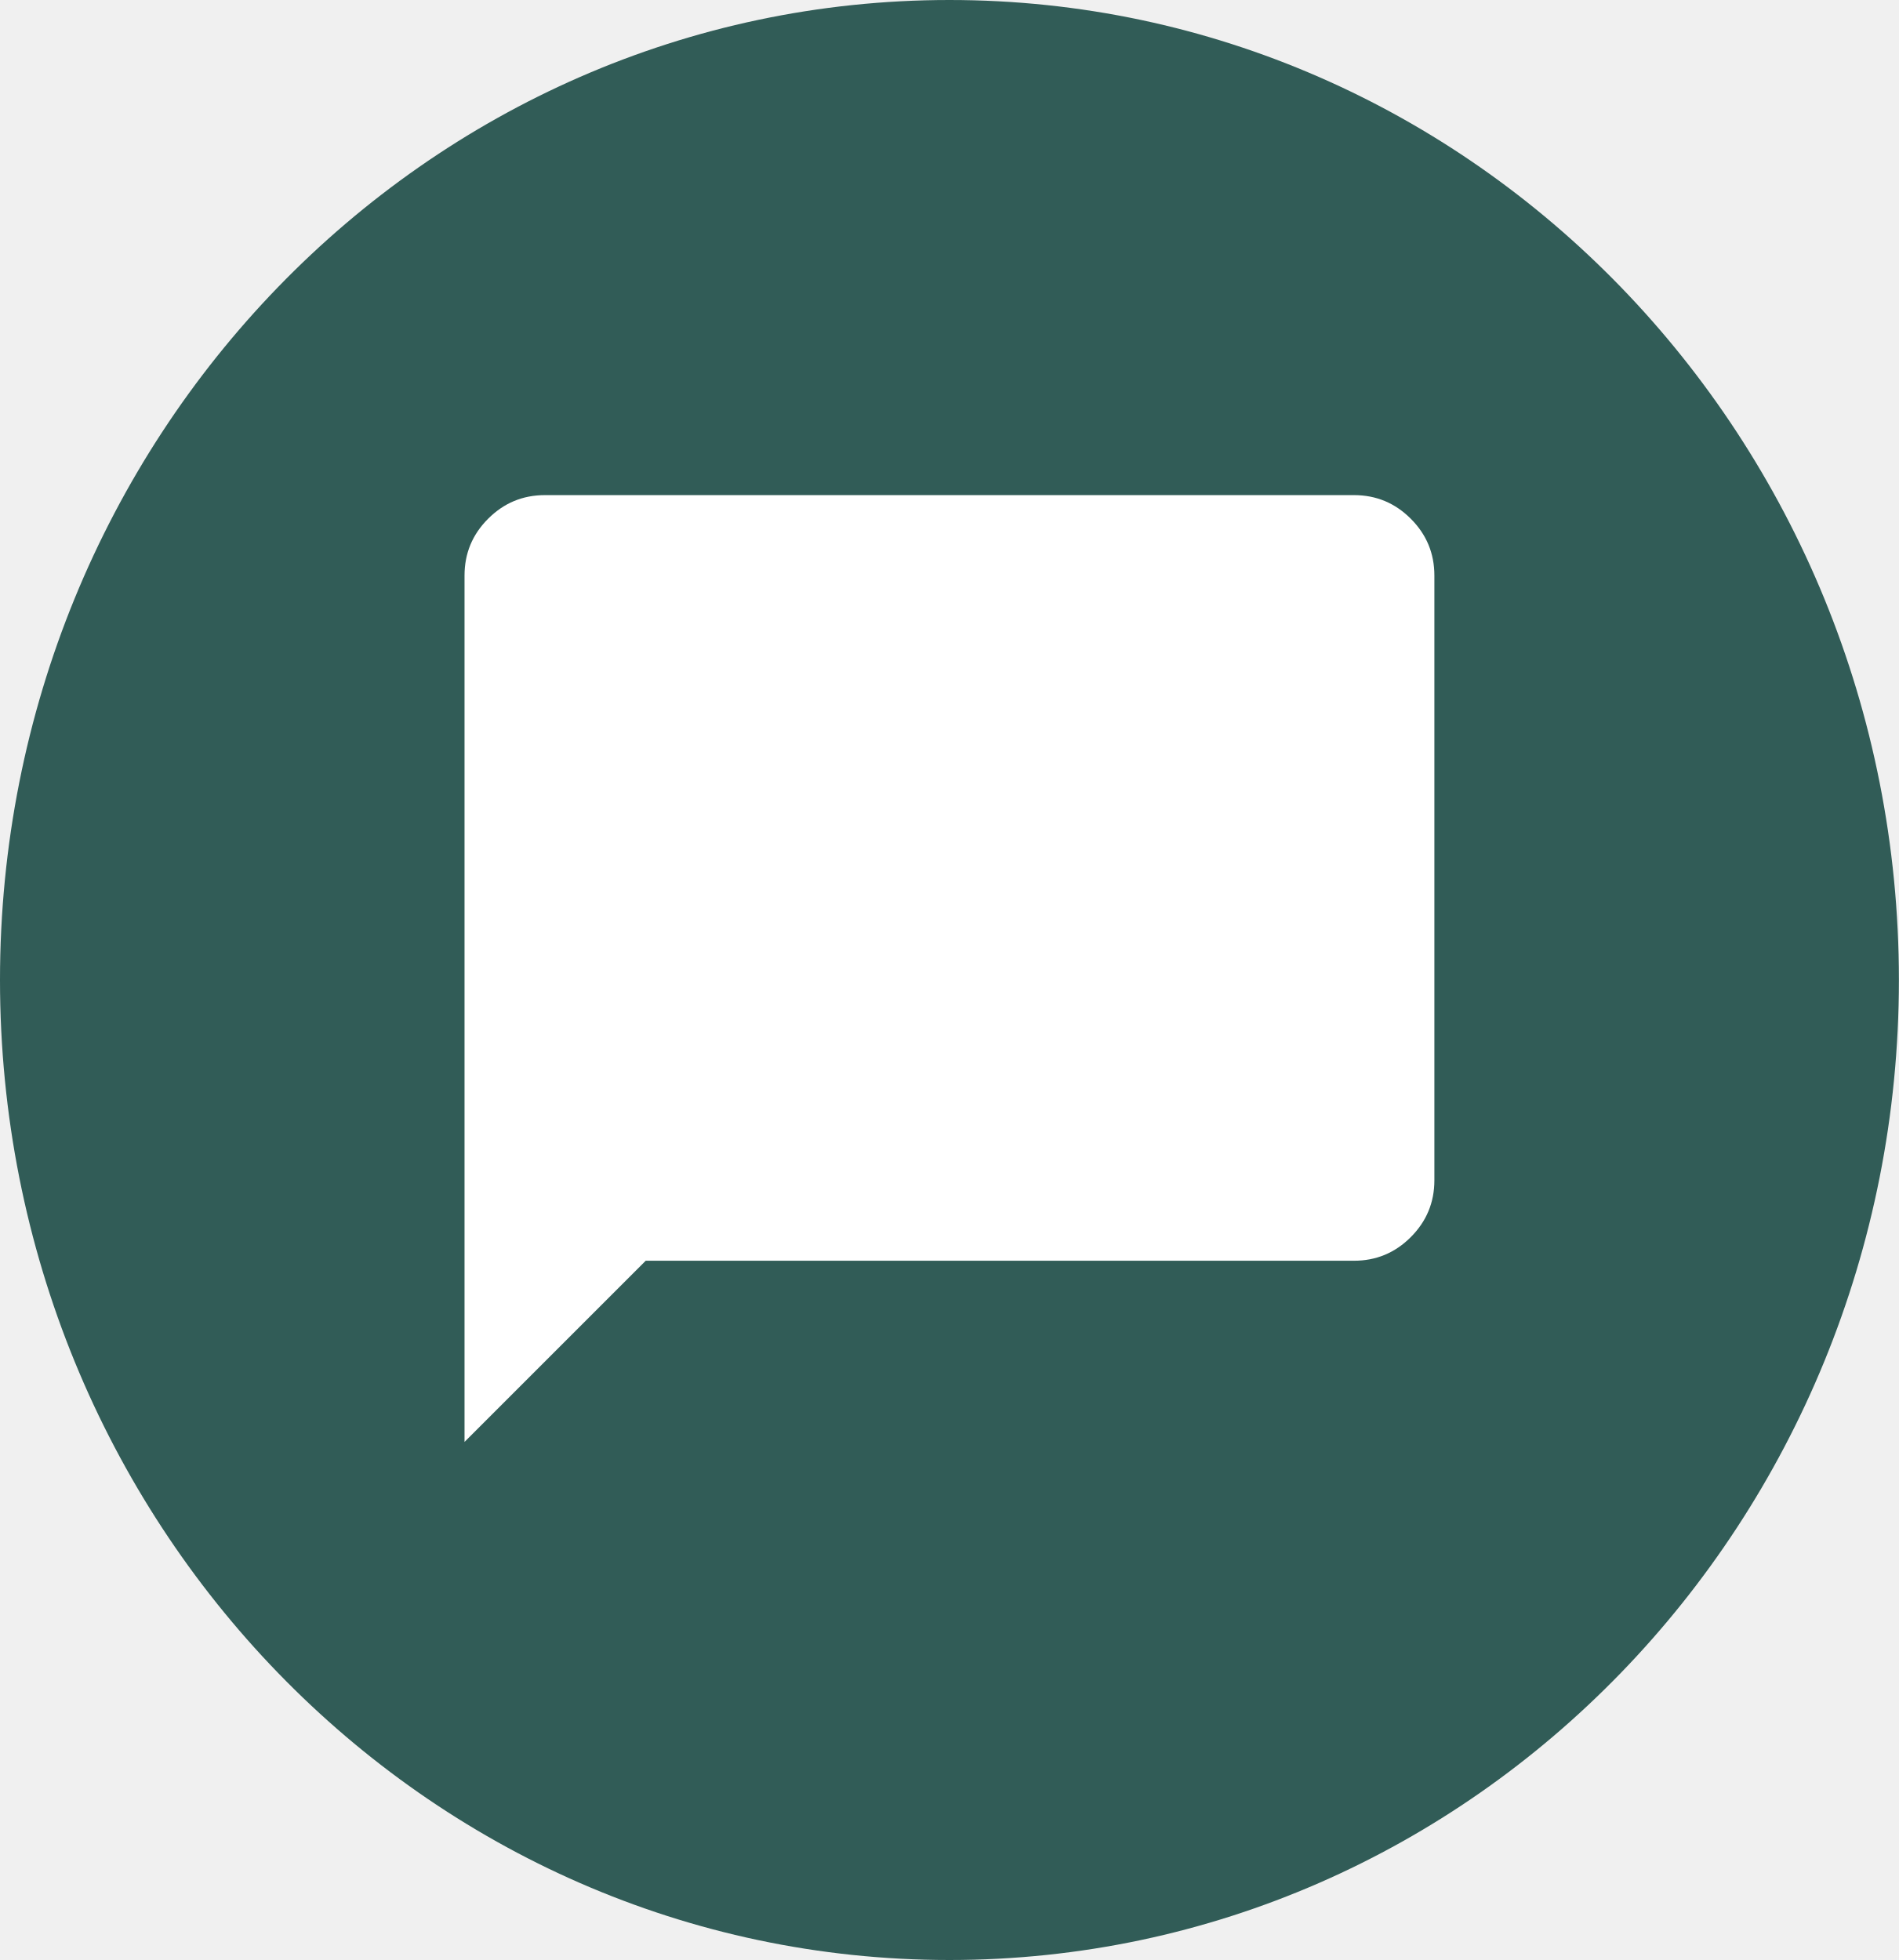
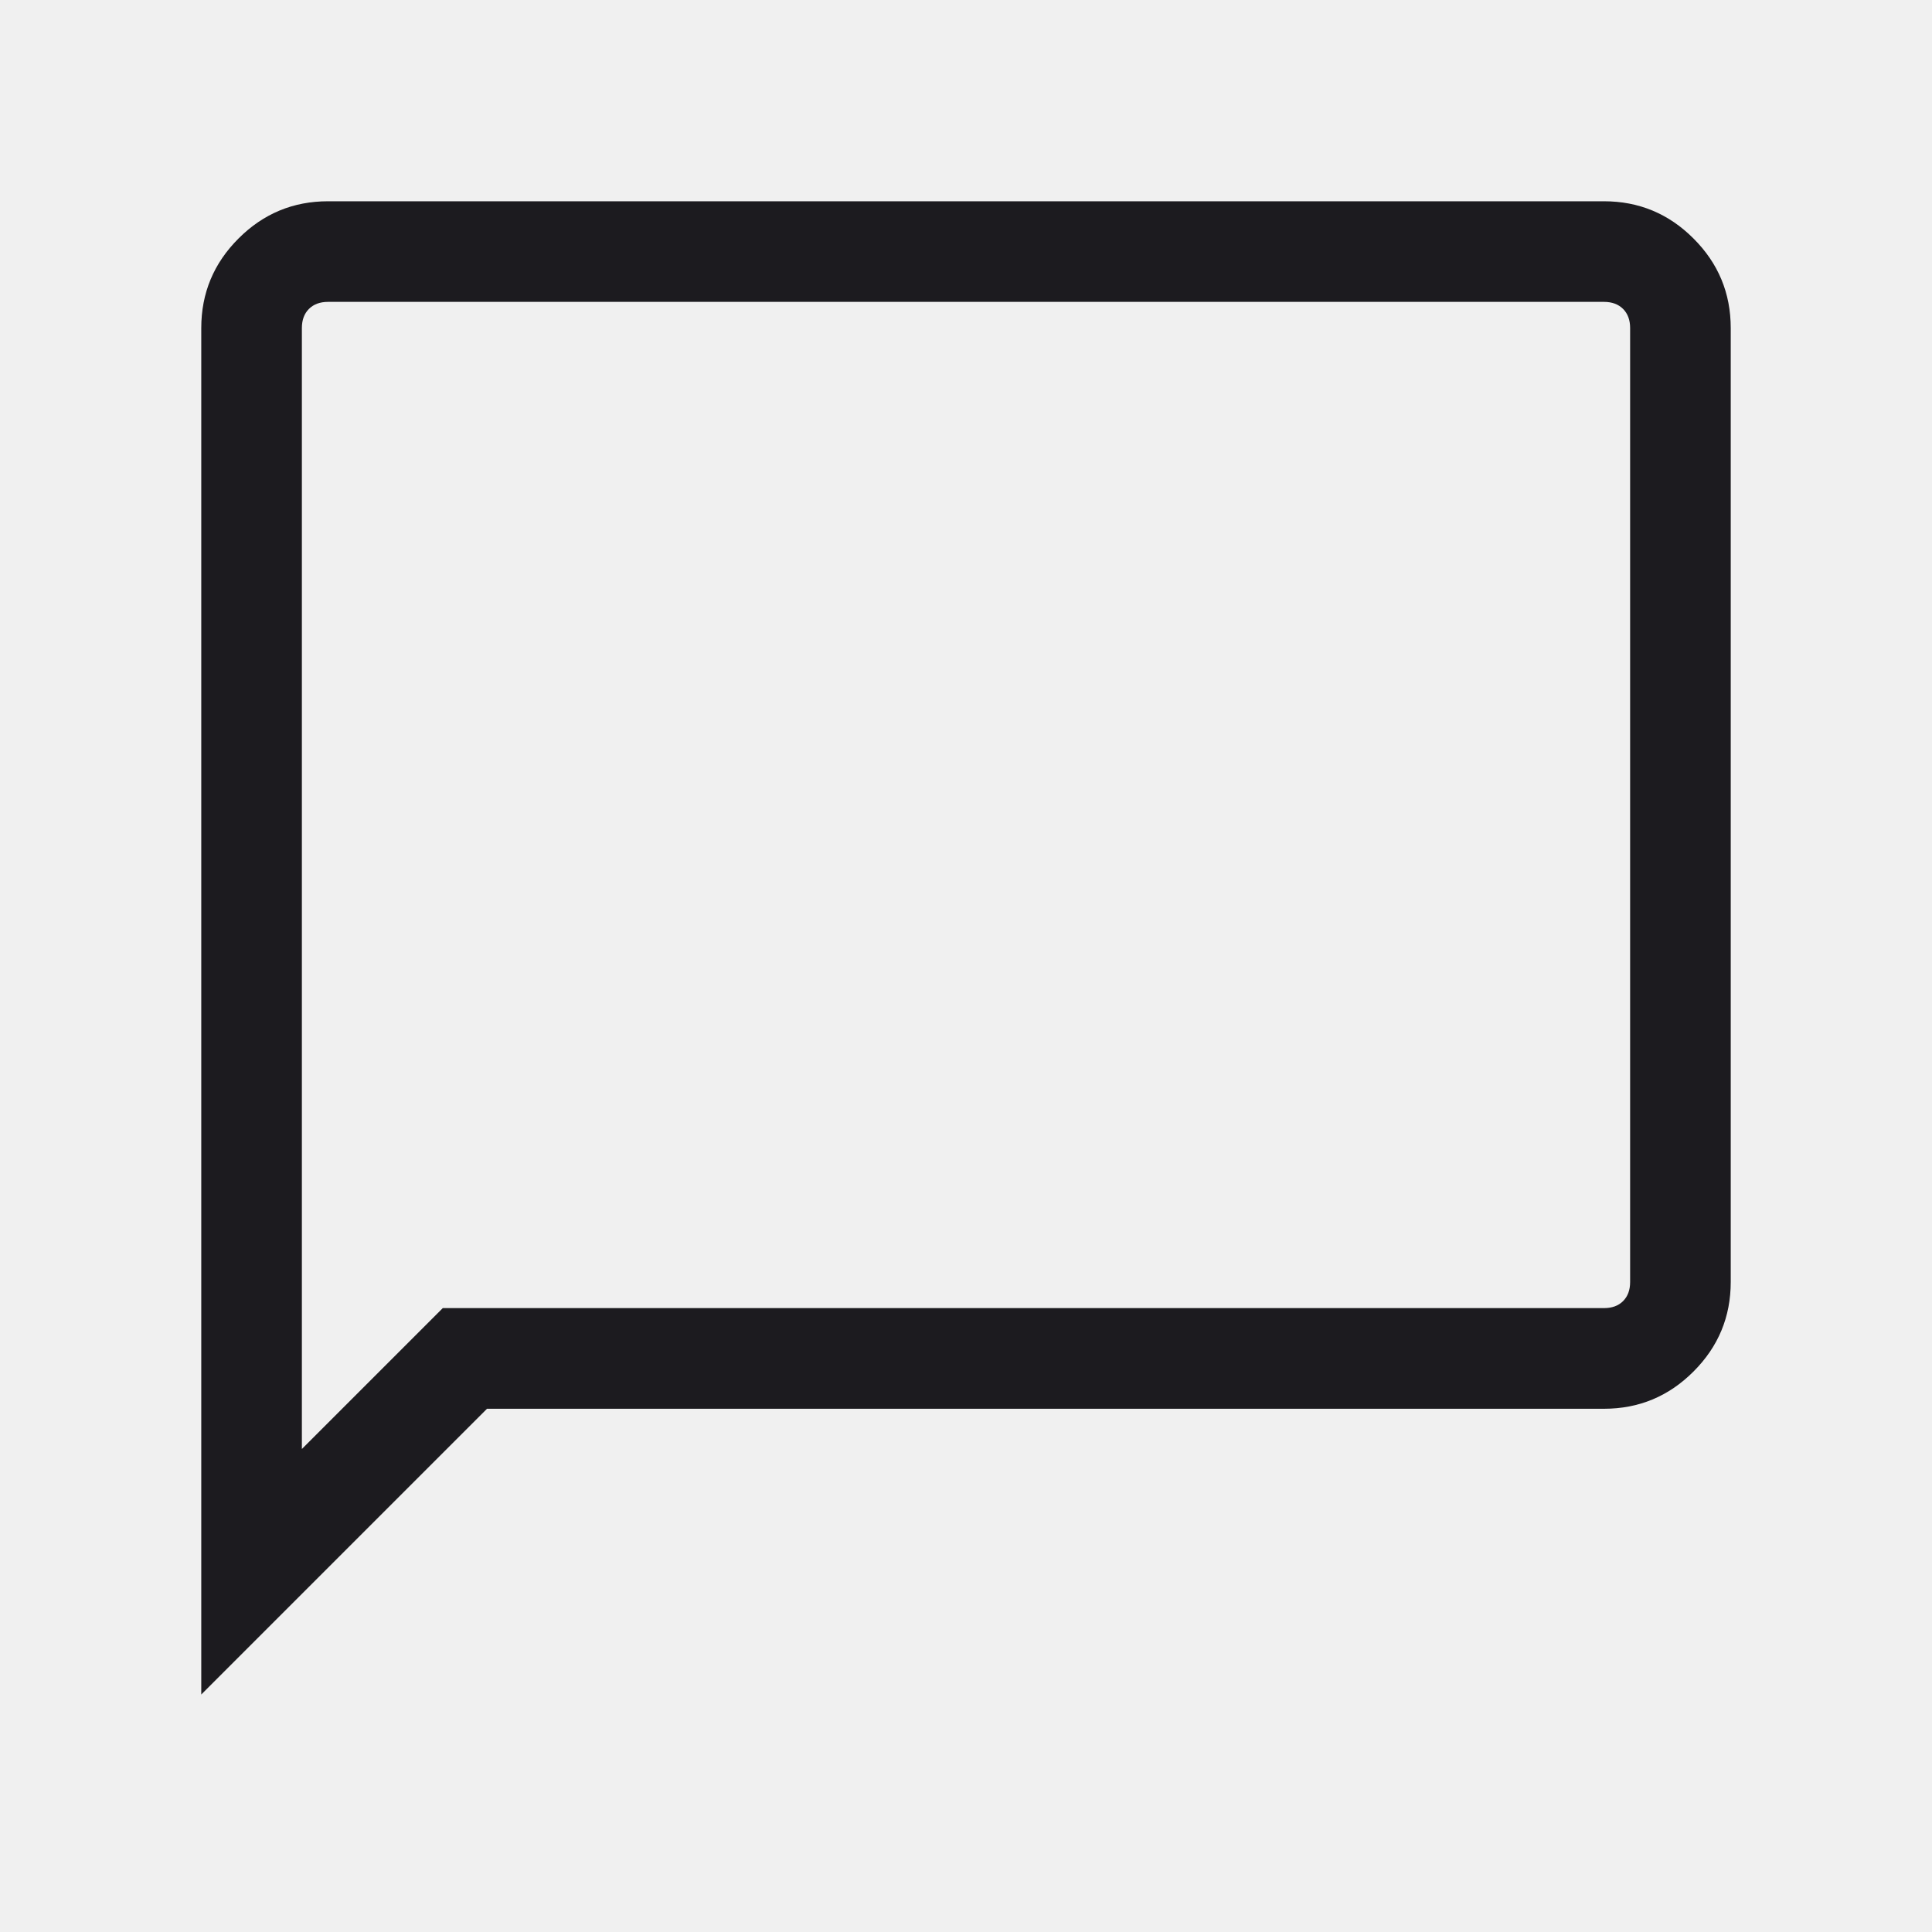
- <svg xmlns="http://www.w3.org/2000/svg" width="62" height="64" viewBox="0 0 62 64" fill="none">
-   <ellipse cx="31" cy="32" rx="31" ry="32" fill="#315C57" />
-   <mask id="mask0_221_352" style="mask-type:alpha" maskUnits="userSpaceOnUse" x="11" y="12" width="40" height="40">
-     <rect x="11" y="12" width="40" height="40" fill="#D9D9D9" />
+ <svg xmlns="http://www.w3.org/2000/svg" width="40" height="40" viewBox="0 0 40 40" fill="none">
+   <mask id="mask0_221_323" style="mask-type:alpha" maskUnits="userSpaceOnUse" x="0" y="0" width="40" height="40">
+     <rect width="40" height="40" fill="#D9D9D9" />
  </mask>
-   <g mask="url(#mask0_221_352)">
-     <path d="M15.167 47.083V18.792C15.167 18.069 15.424 17.451 15.938 16.938C16.451 16.424 17.069 16.167 17.792 16.167H44.208C44.931 16.167 45.549 16.424 46.062 16.938C46.576 17.451 46.833 18.069 46.833 18.792V38.542C46.833 39.264 46.576 39.882 46.062 40.396C45.549 40.91 44.931 41.167 44.208 41.167H21.083L15.167 47.083Z" fill="white" />
+   <g mask="url(#mask0_221_323)">
+     <path d="M4.167 35.083V6.792C4.167 6.069 4.424 5.451 4.938 4.938C5.451 4.424 6.069 4.167 6.792 4.167H33.208C33.931 4.167 34.549 4.424 35.062 4.938C35.576 5.451 35.833 6.069 35.833 6.792V26.542C35.833 27.264 35.576 27.882 35.062 28.396C34.549 28.91 33.931 29.167 33.208 29.167H10.083L4.167 35.083ZM6.25 30L9.167 27.083H33.208C33.375 27.083 33.507 27.035 33.604 26.938C33.701 26.841 33.75 26.709 33.75 26.542V6.792C33.75 6.625 33.701 6.493 33.604 6.396C33.507 6.299 33.375 6.25 33.208 6.25H6.792C6.625 6.25 6.493 6.299 6.396 6.396C6.299 6.493 6.25 6.625 6.25 6.792V30ZM6.25 6.792V6.25V30V6.792Z" fill="#1C1B1F" />
  </g>
</svg>
